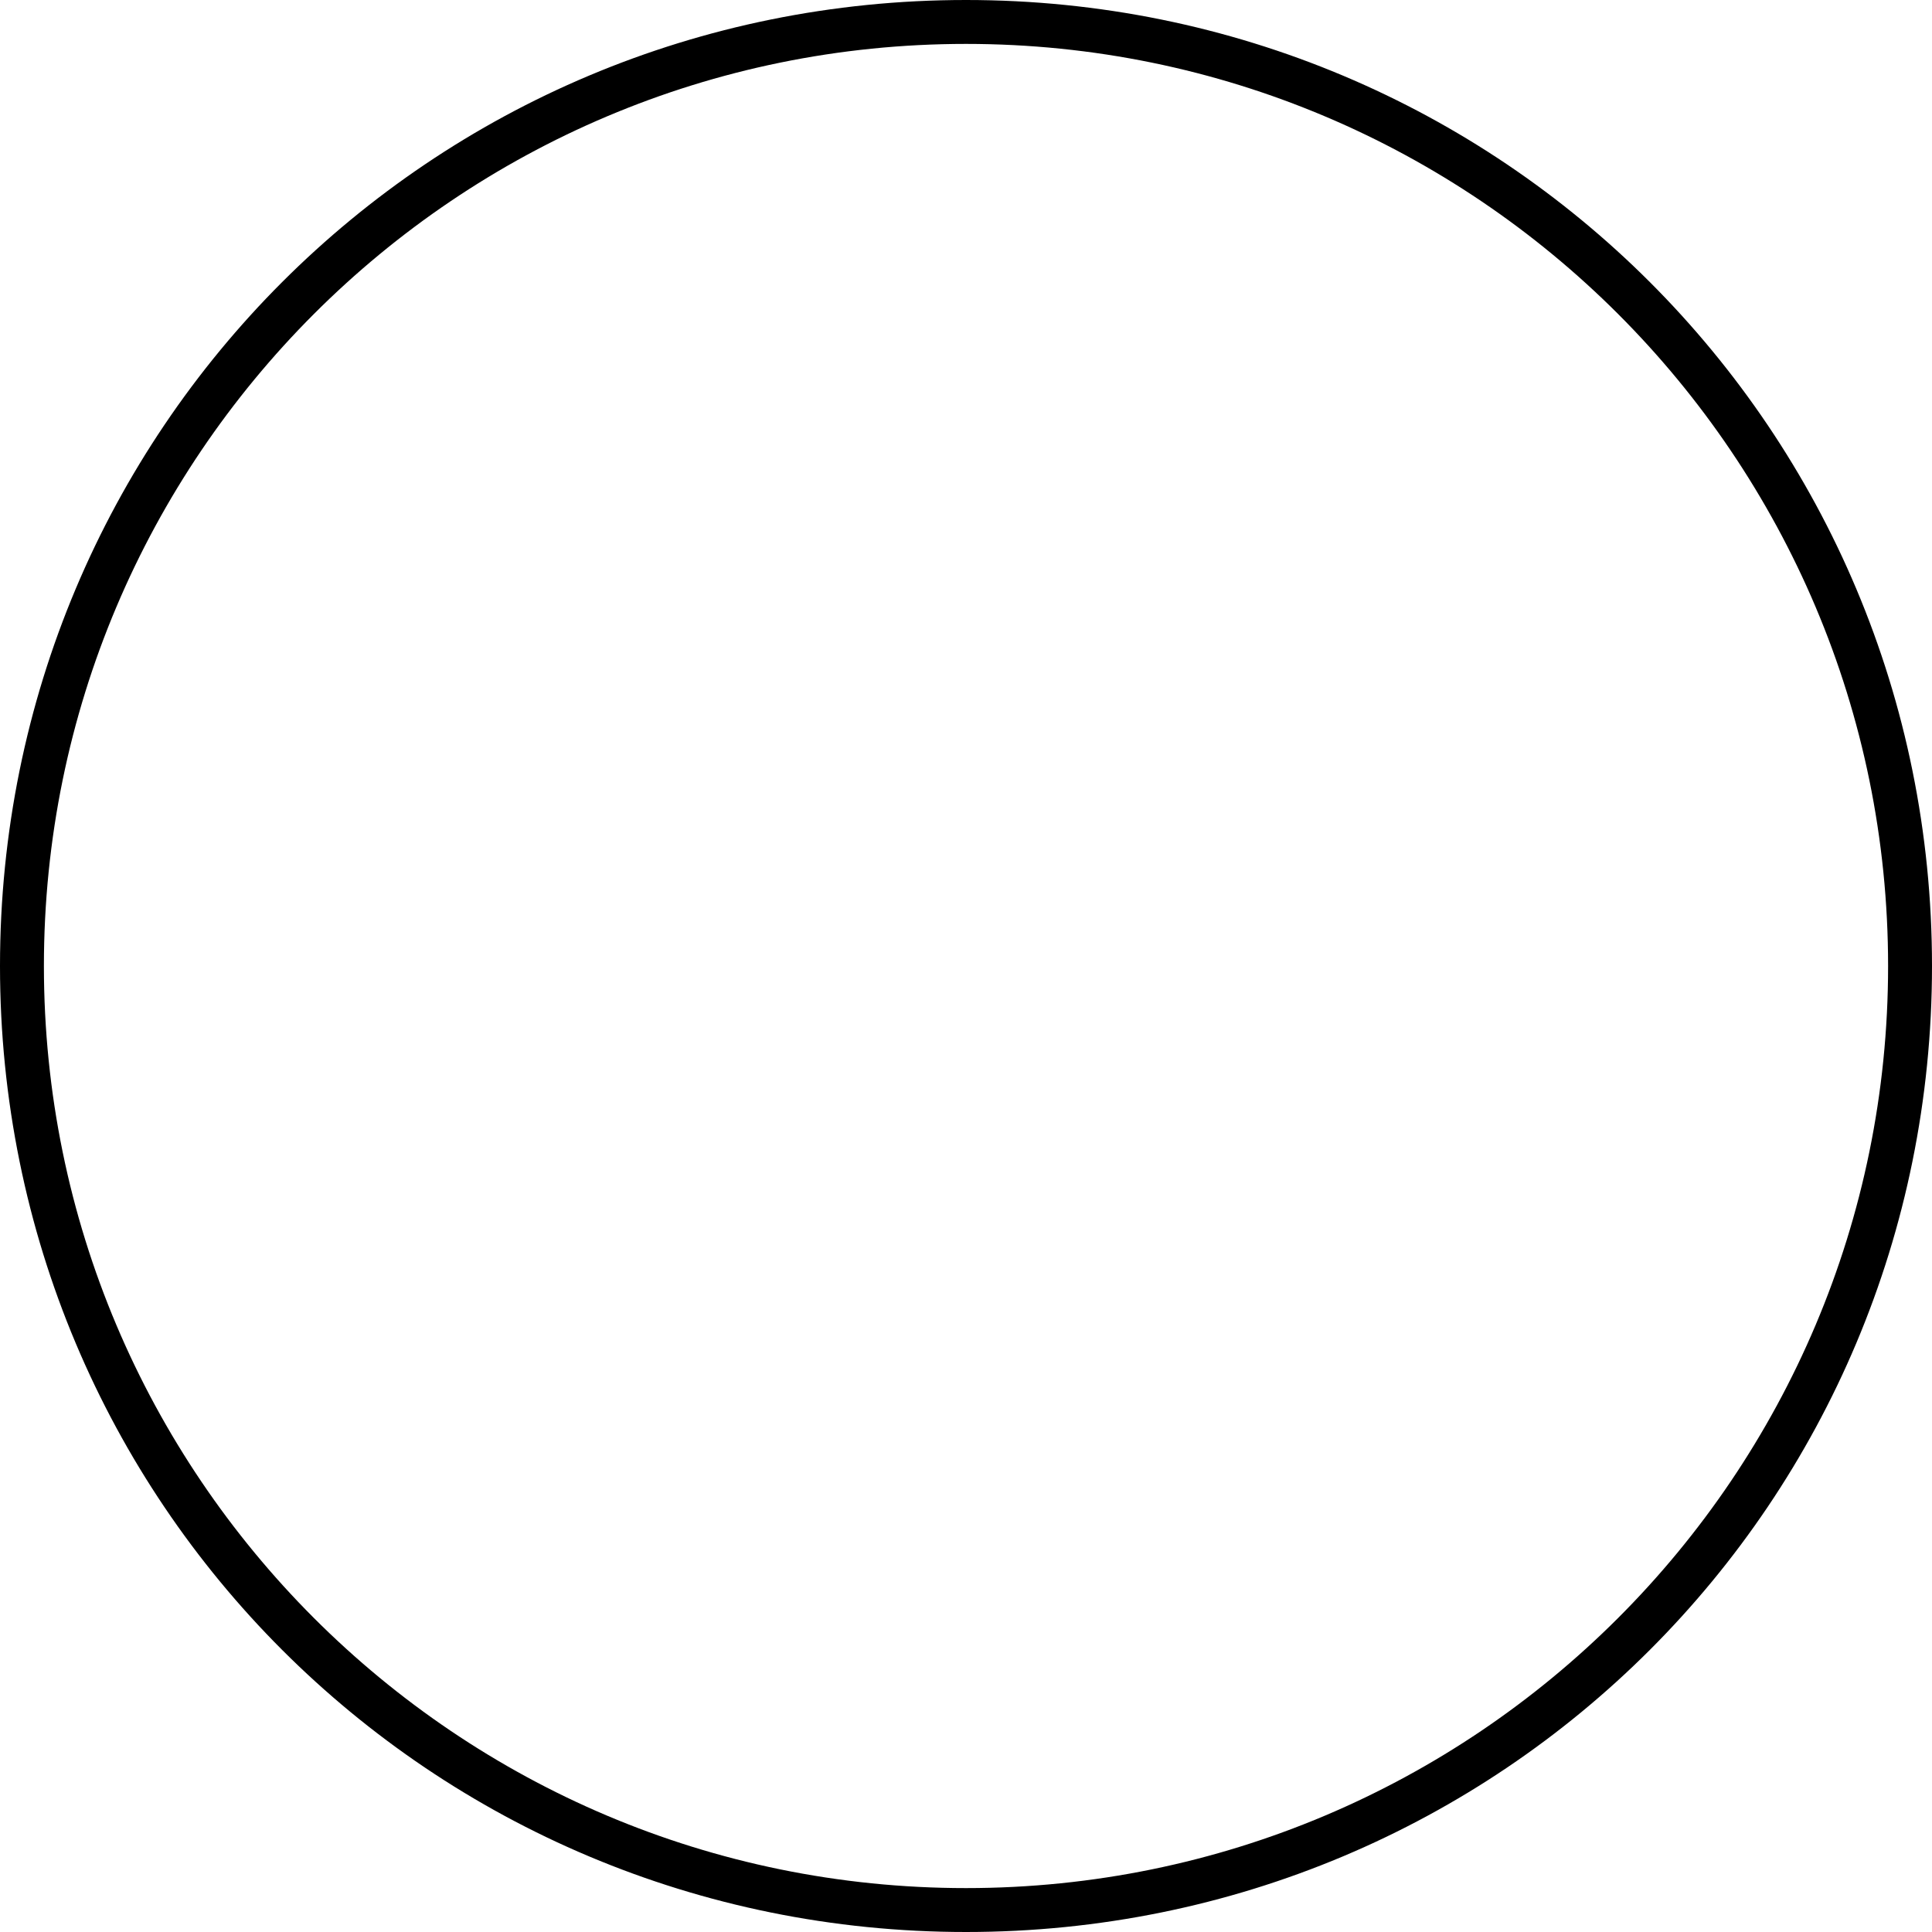
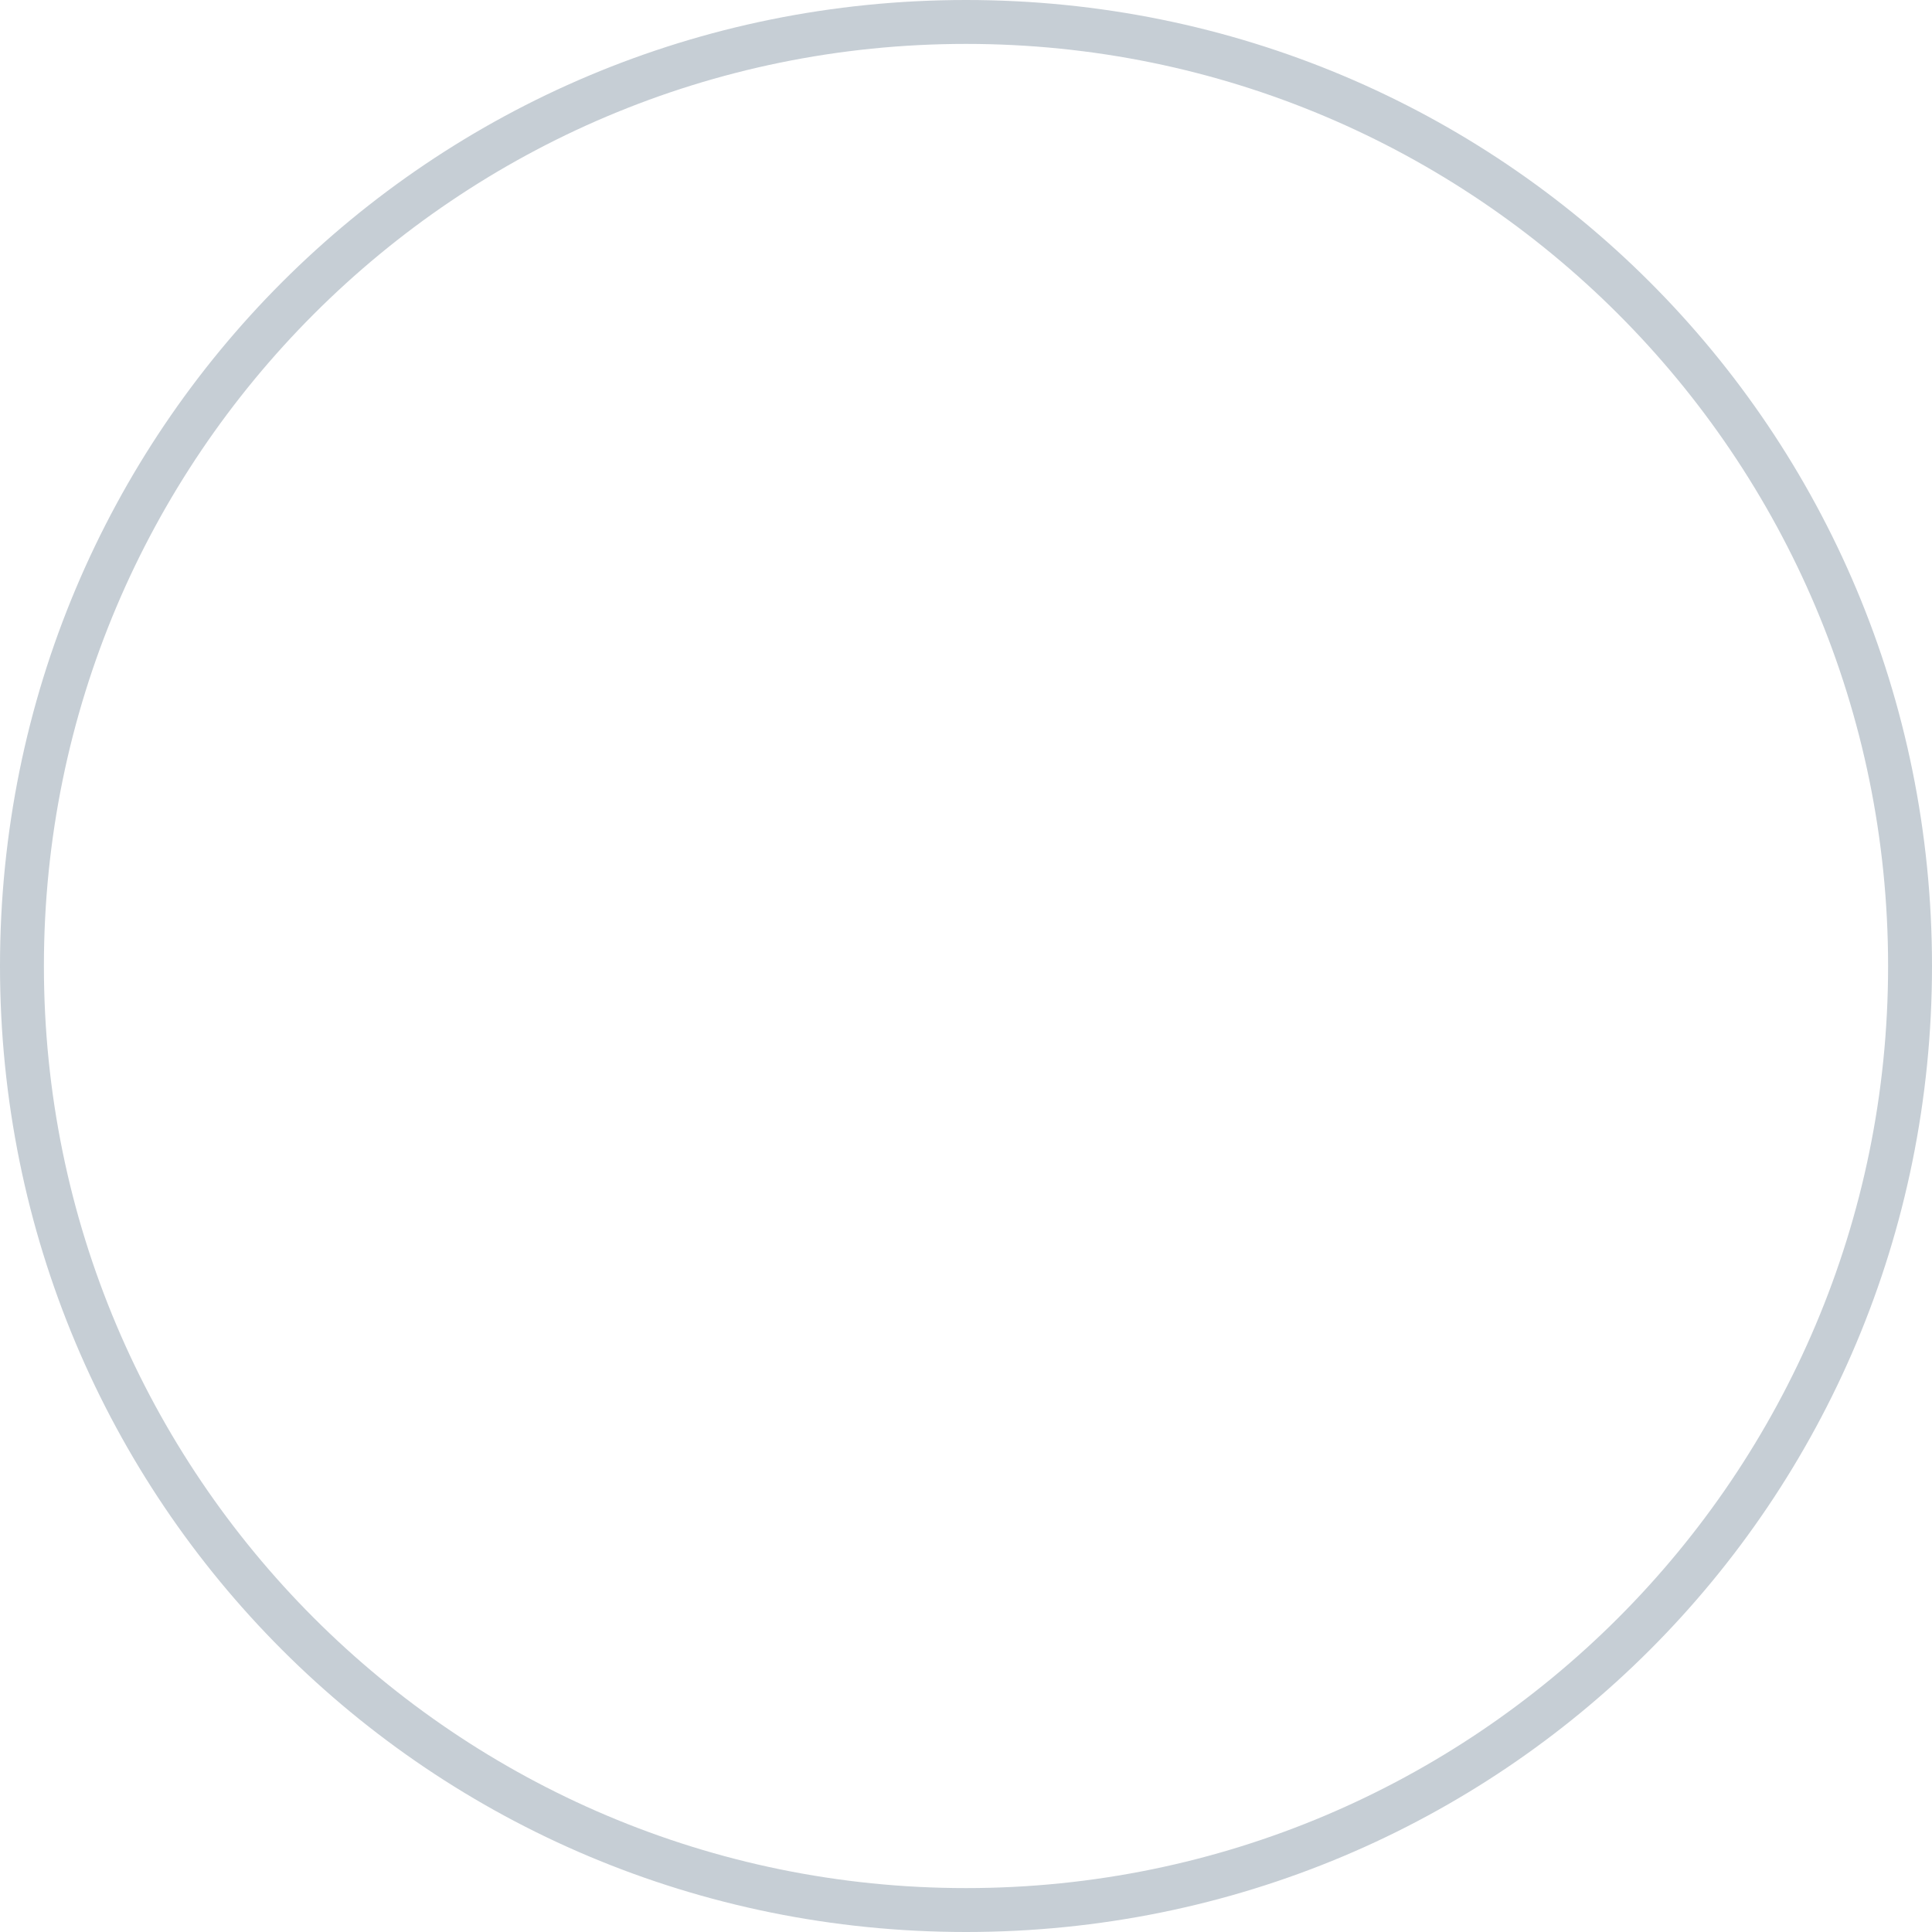
<svg xmlns="http://www.w3.org/2000/svg" version="1.1" id="Layer_1" x="0px" y="0px" viewBox="0 0 44 44" style="enable-background:new 0 0 44 44;" xml:space="preserve">
+   <style type="text/css">
+ 	.st0{fill:#C6CED5;}
+ </style>
  <g>
-     <path d="M22,1c11.6,0,21,9.4,21,21s-9.4,21-21,21S1,33.6,1,22S10.4,1,22,1 M22,0C9.8,0,0,9.8,0,22s9.8,22,22,22s22-9.8,22-22   S34.2,0,22,0L22,0z" />
+     <path class="st0" d="M22,1c11.6,0,21,9.4,21,21s-9.4,21-21,21S1,33.6,1,22S10.4,1,22,1 M22,0C9.8,0,0,9.8,0,22s9.8,22,22,22   s22-9.8,22-22S34.2,0,22,0L22,0z" />
  </g>
</svg>
